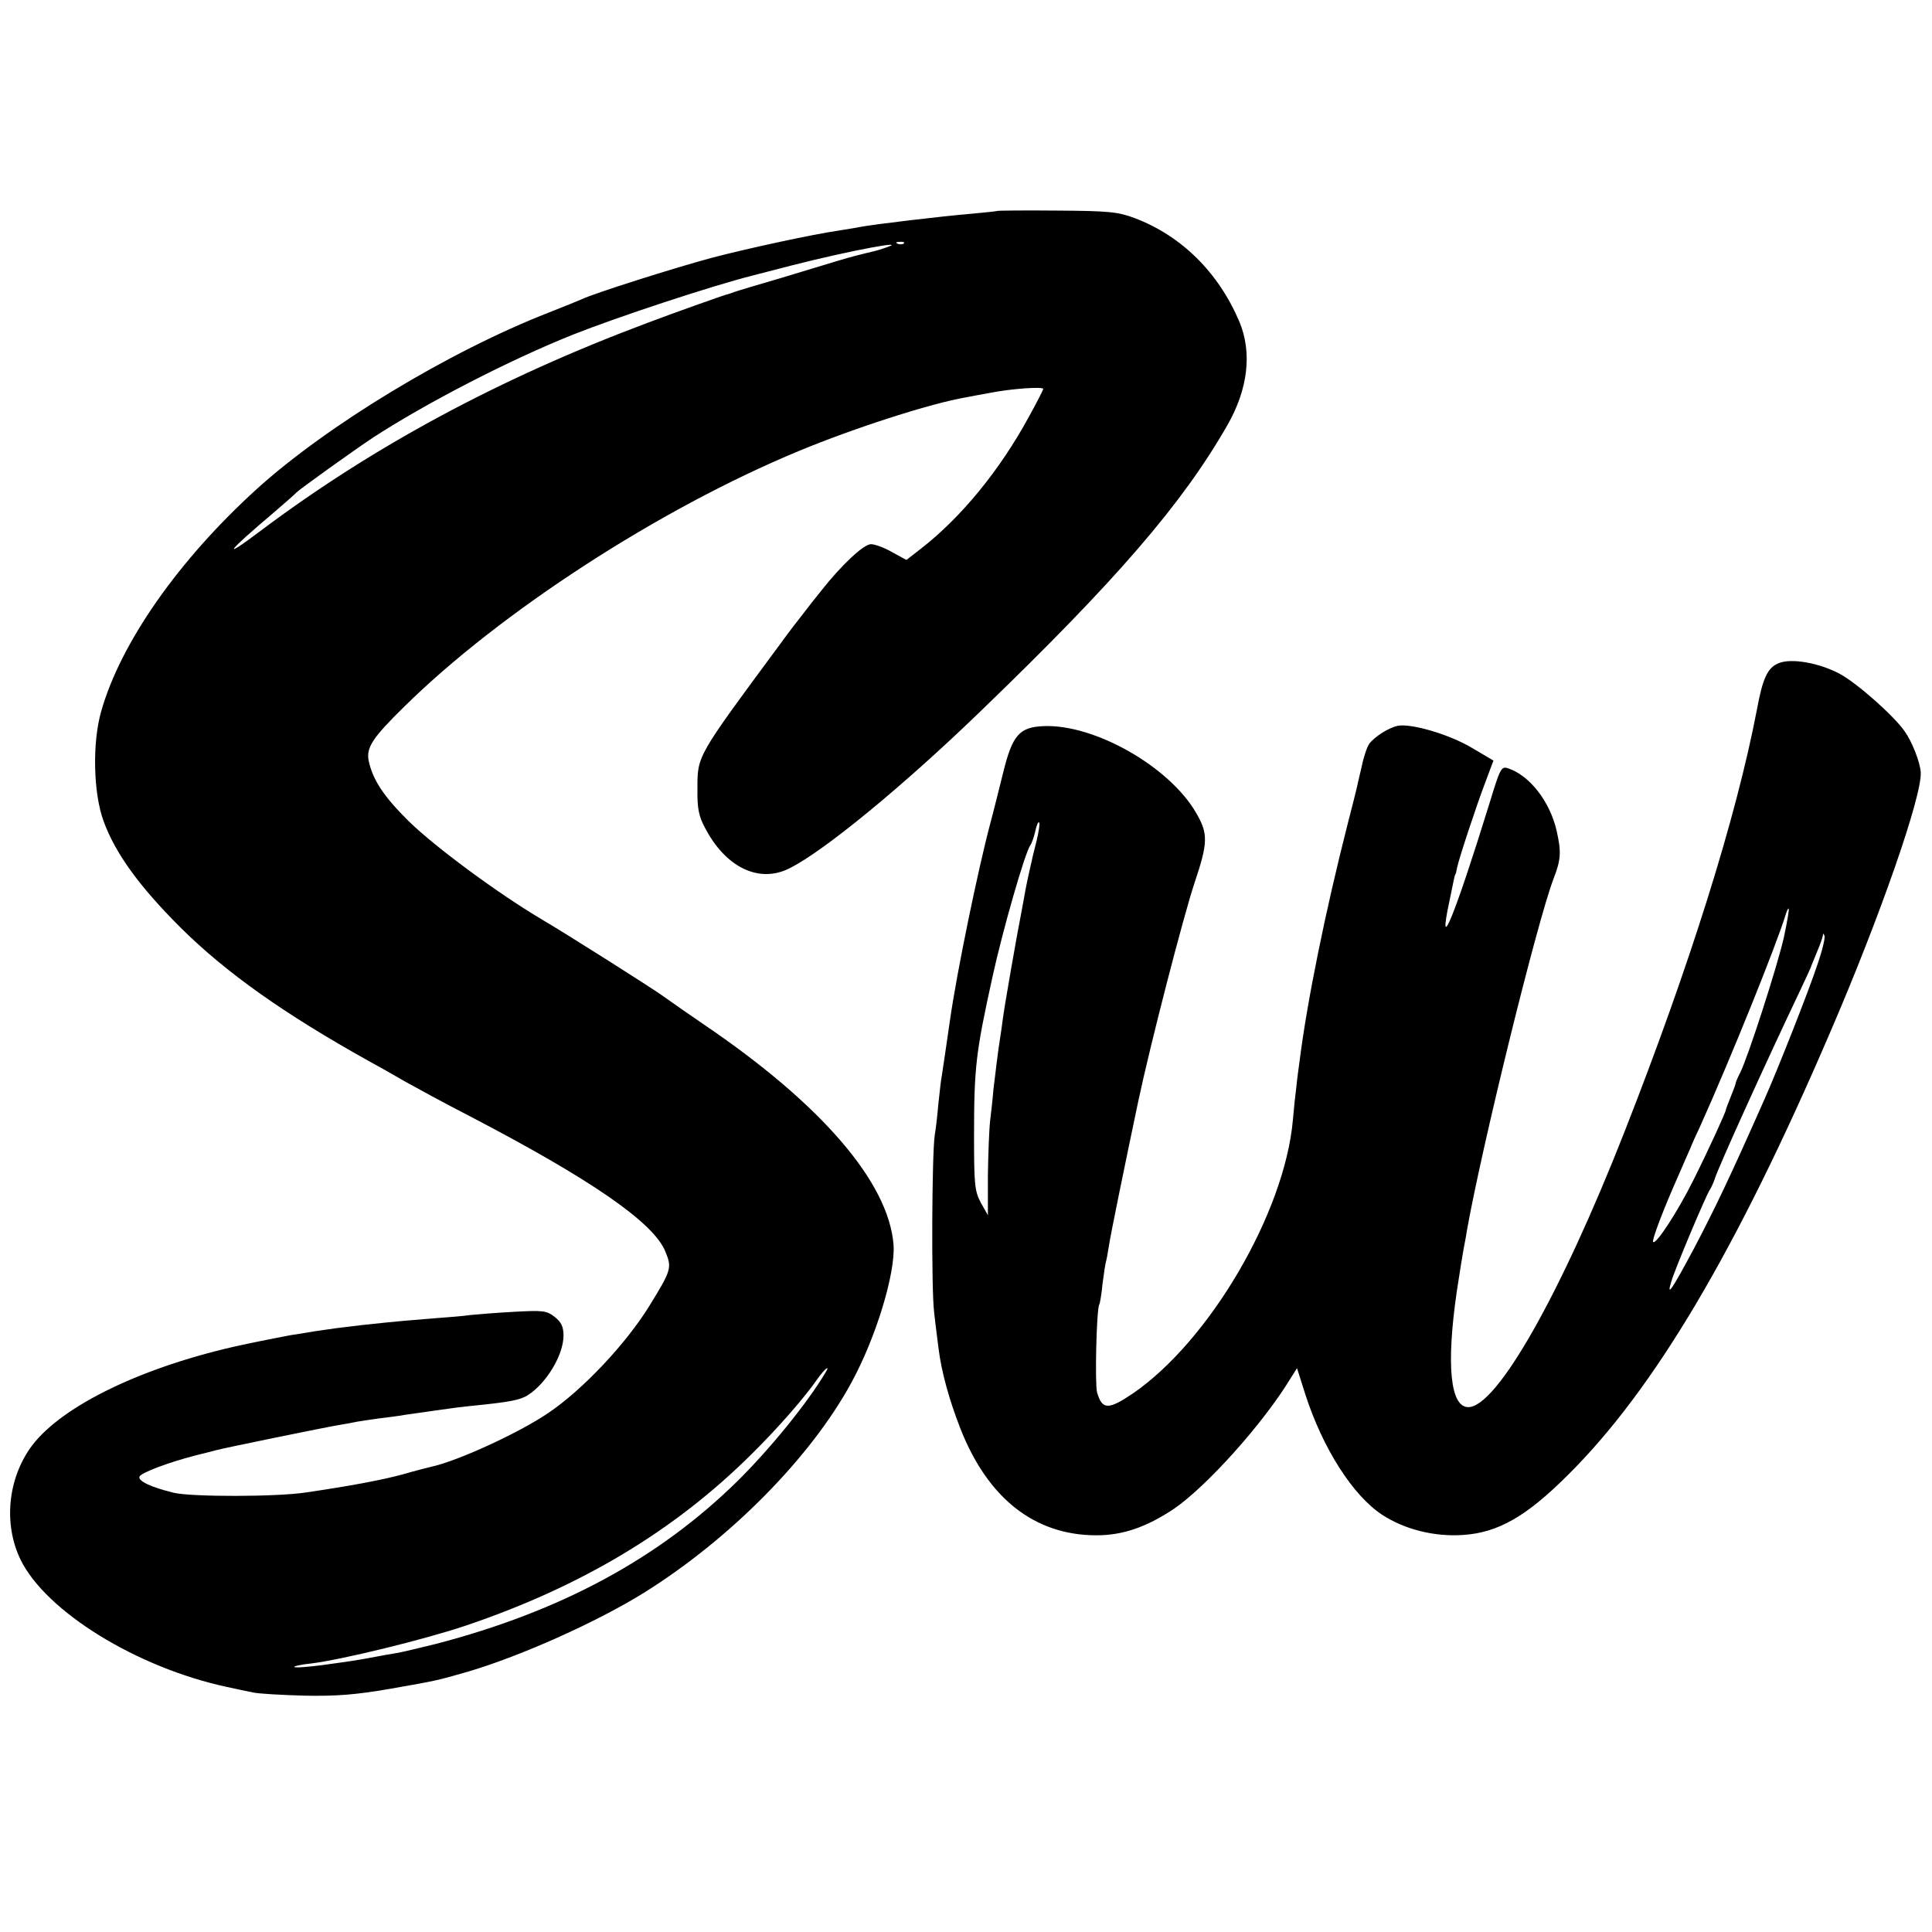
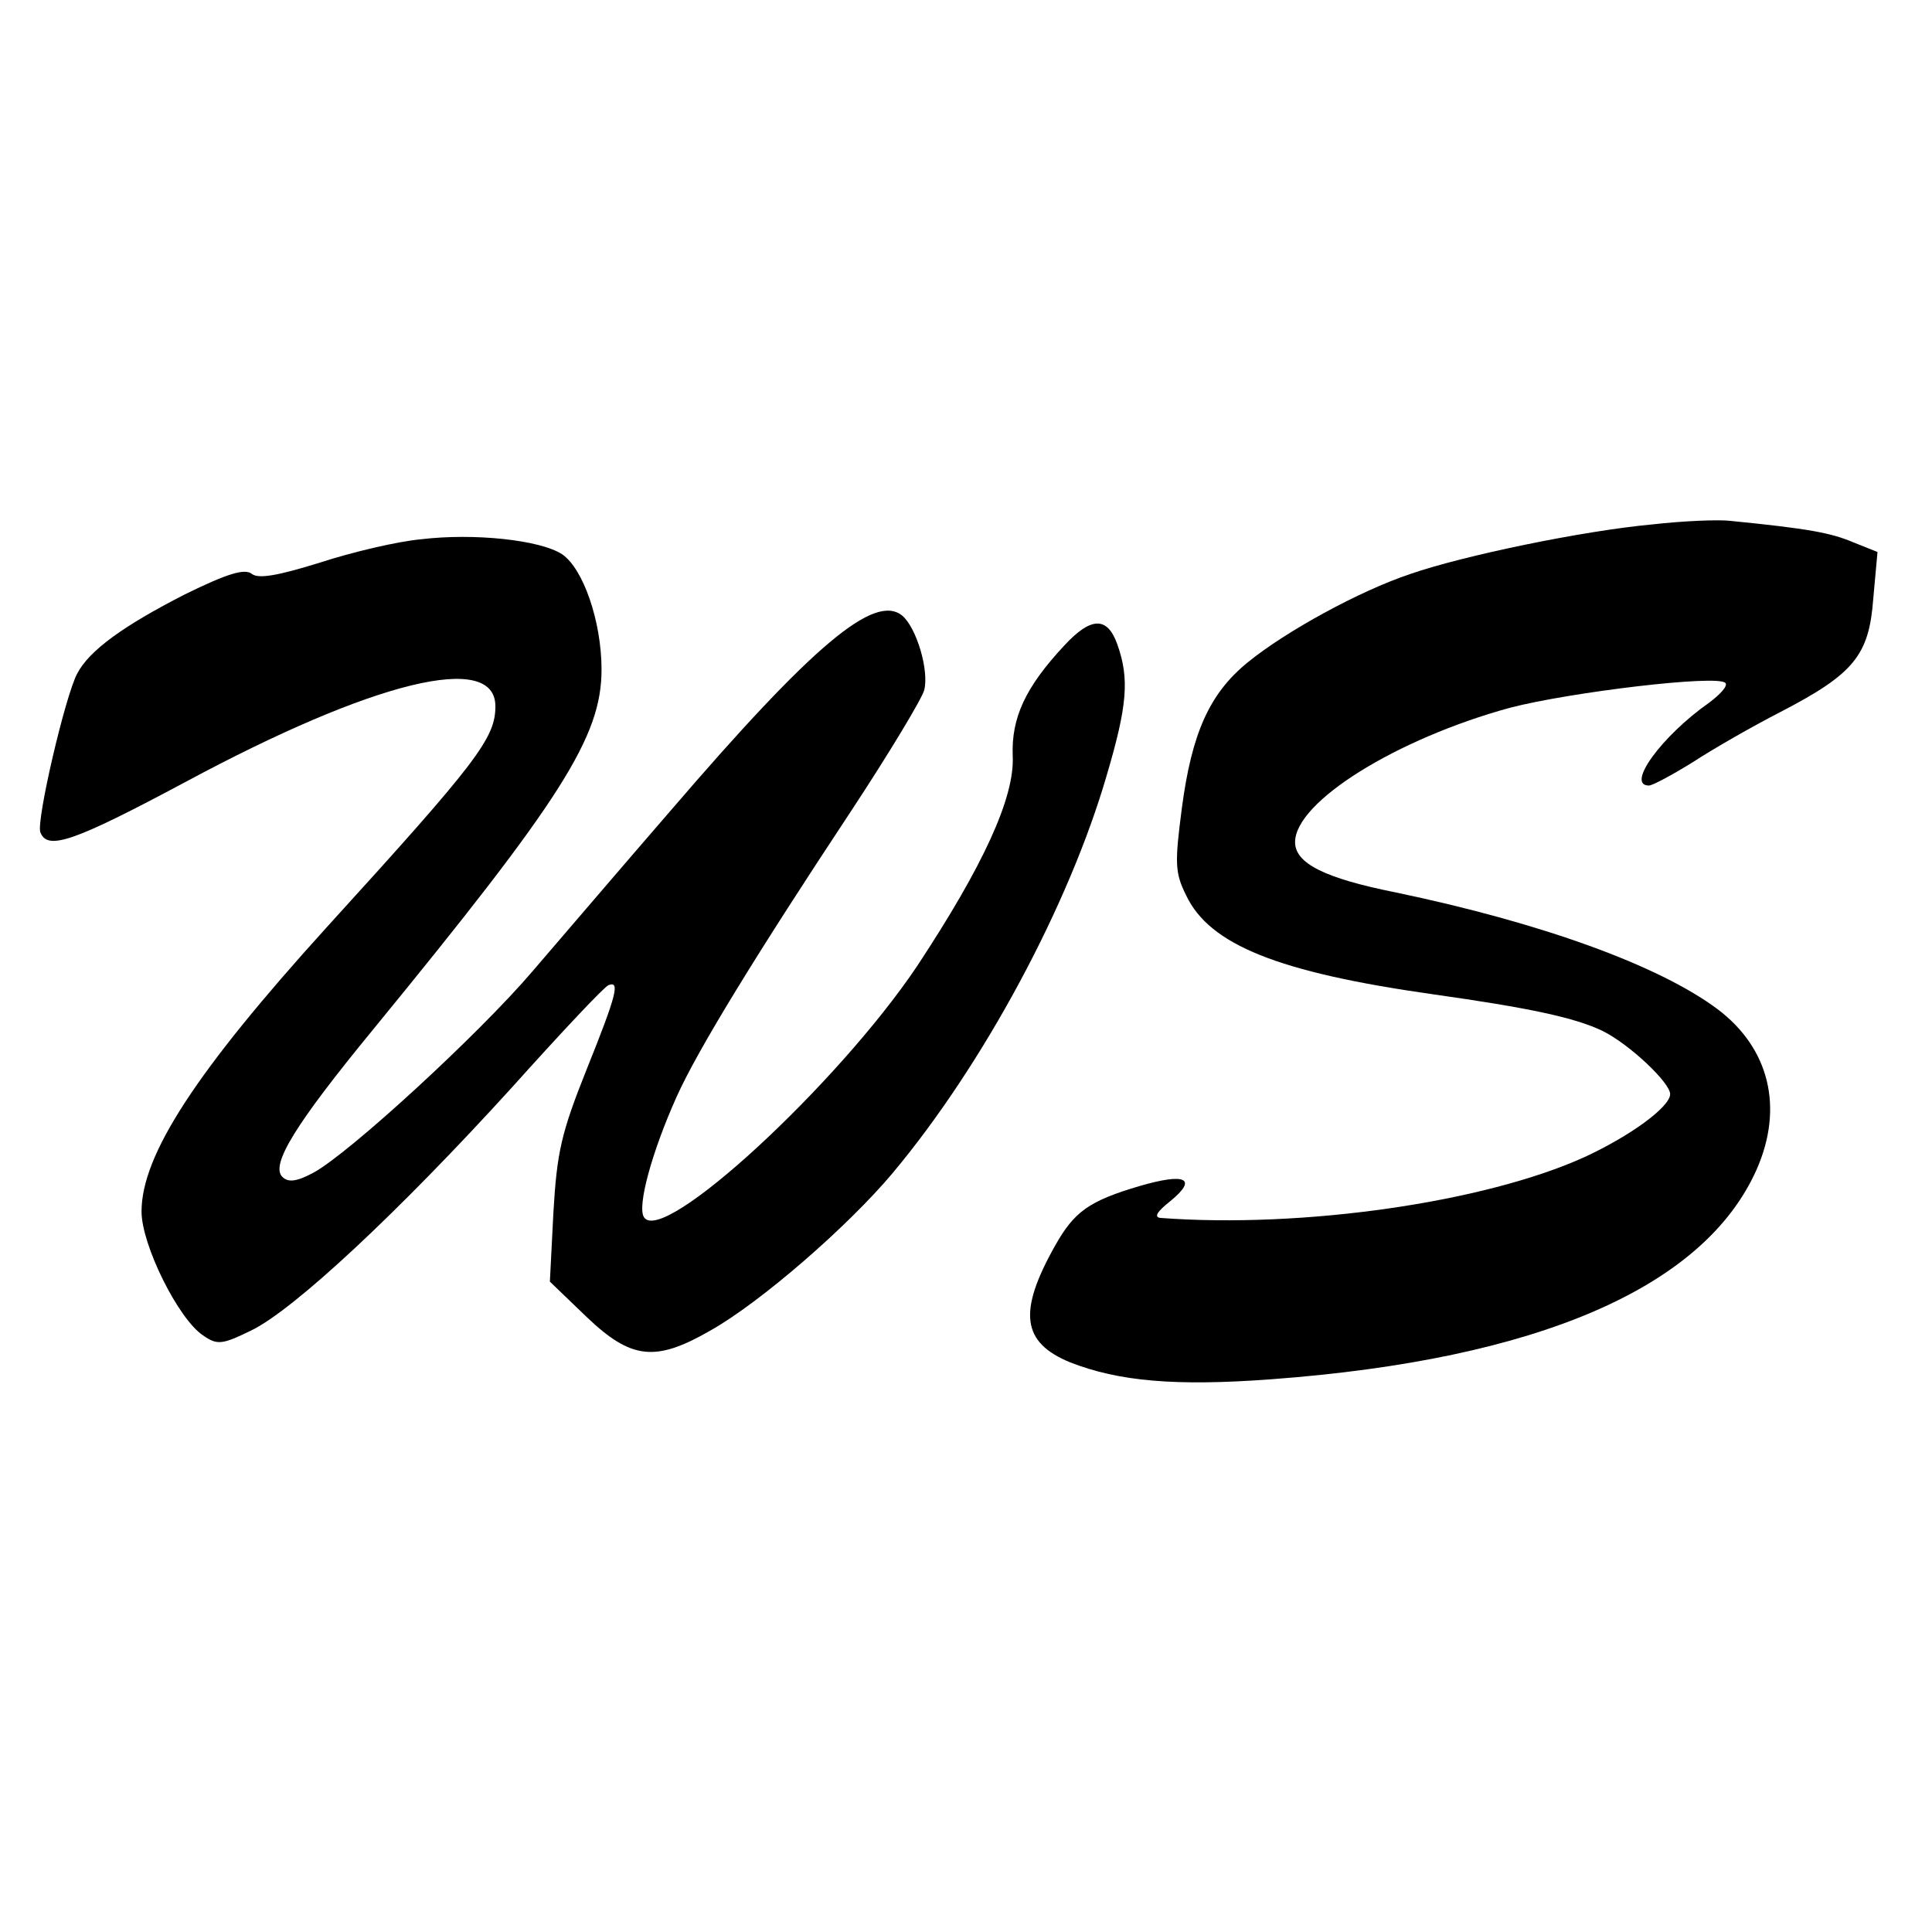
- <svg xmlns="http://www.w3.org/2000/svg" version="1.0" width="600pt" height="600pt" viewBox="0 0 600 600" preserveAspectRatio="xMidYMid meet">
-   <g transform="translate(0,600) scale(0.1,-0.1)" fill="#000000" stroke="none">
-     <path d="M3098 5345 c-2 -1 -39 -5 -83 -9 -86 -7 -304 -33 -345 -41 -13 -3 -42 -7 -65 -11 -82 -12 -277 -54 -392 -84 -116 -31 -369 -111 -408 -130 -11 -5 -56 -23 -99 -40 -311 -121 -692 -352 -910 -550 -242 -220 -422 -477 -482 -690 -28 -99 -24 -255 8 -341 37 -101 112 -203 238 -329 142 -141 323 -269 585 -415 28 -15 79 -44 115 -65 36 -20 126 -69 200 -107 374 -195 569 -329 606 -419 21 -51 20 -57 -49 -169 -72 -117 -206 -260 -314 -333 -91 -62 -281 -149 -363 -167 -8 -2 -49 -12 -90 -24 -67 -18 -164 -36 -300 -56 -92 -14 -354 -14 -410 -1 -70 17 -111 36 -107 50 4 12 92 45 174 66 26 6 55 14 63 16 25 7 343 72 380 78 19 3 46 8 60 11 14 2 44 7 67 10 23 3 59 7 80 11 21 3 65 9 98 14 33 5 87 12 120 15 108 11 140 17 164 32 58 37 111 125 111 185 0 28 -7 42 -27 58 -26 20 -36 21 -128 16 -55 -3 -116 -8 -135 -10 -19 -3 -69 -7 -110 -10 -74 -6 -105 -8 -225 -21 -77 -9 -91 -11 -145 -19 -25 -4 -58 -10 -75 -12 -16 -3 -84 -16 -150 -30 -307 -66 -561 -188 -656 -314 -75 -101 -89 -243 -35 -354 79 -161 361 -335 641 -395 28 -6 64 -14 80 -17 17 -4 89 -8 160 -10 101 -2 160 3 265 21 148 26 144 25 245 54 165 49 399 154 544 244 268 167 519 421 645 653 77 141 137 340 131 428 -15 194 -224 437 -590 685 -44 30 -100 69 -125 87 -36 26 -298 192 -378 239 -138 82 -331 225 -412 304 -77 76 -112 128 -125 188 -8 41 11 71 110 168 298 294 793 615 1225 794 173 72 413 149 520 167 14 3 48 9 75 14 66 13 165 20 165 12 -1 -4 -20 -42 -44 -85 -90 -166 -210 -313 -336 -411 l-45 -35 -44 24 c-24 14 -54 25 -66 25 -23 0 -92 -65 -155 -145 -18 -22 -42 -53 -55 -70 -13 -16 -46 -59 -72 -95 -261 -353 -257 -346 -257 -450 -1 -59 4 -85 23 -120 64 -124 169 -175 264 -126 106 53 352 255 591 486 423 408 627 644 768 890 64 112 77 225 37 321 -65 153 -180 267 -326 322 -51 19 -79 22 -240 23 -100 1 -184 0 -185 -1z m-291 -101 c-3 -3 -12 -4 -19 -1 -8 3 -5 6 6 6 11 1 17 -2 13 -5z m-62 -15 c-16 -6 -41 -12 -55 -15 -13 -3 -52 -13 -85 -23 -33 -10 -116 -35 -185 -56 -69 -20 -132 -39 -140 -42 -8 -3 -19 -7 -25 -8 -13 -4 -161 -56 -245 -88 -457 -171 -851 -383 -1200 -645 -126 -95 -107 -68 40 56 36 31 67 58 70 62 8 9 178 131 240 172 165 107 420 239 620 319 139 55 429 151 560 184 58 15 112 29 120 31 180 46 379 83 285 53z m-181 -3491 c-57 -96 -173 -238 -273 -337 -245 -241 -549 -405 -936 -506 -49 -12 -106 -26 -125 -29 -19 -3 -47 -8 -62 -11 -63 -12 -87 -15 -166 -26 -46 -6 -85 -9 -88 -6 -3 2 21 8 53 11 96 12 350 74 478 117 359 121 650 295 890 534 82 81 163 174 204 233 21 30 41 46 25 20z" />
-     <path d="M5523 3940 c-34 -14 -49 -47 -67 -145 -64 -334 -208 -793 -411 -1310 -199 -507 -397 -855 -485 -855 -56 0 -69 130 -36 358 10 65 18 116 22 137 2 11 7 34 9 50 45 256 218 961 270 1097 23 59 24 83 9 149 -21 91 -85 172 -151 193 -21 7 -24 0 -58 -111 -107 -346 -162 -481 -124 -303 6 29 12 59 14 68 2 9 4 17 5 17 1 0 3 9 5 20 6 29 59 190 88 266 l25 67 -66 39 c-70 42 -189 77 -231 69 -28 -6 -71 -33 -88 -55 -7 -9 -18 -41 -24 -71 -7 -30 -14 -59 -15 -65 -1 -5 -14 -57 -29 -115 -68 -267 -125 -545 -149 -735 -3 -22 -8 -58 -10 -80 -3 -22 -8 -69 -11 -105 -26 -287 -259 -684 -496 -847 -77 -52 -96 -52 -112 3 -7 26 -2 258 7 273 2 3 7 32 10 64 4 32 9 64 11 70 2 7 6 29 9 49 5 34 53 268 91 448 37 175 140 574 175 679 42 125 42 152 5 216 -83 144 -315 276 -473 270 -77 -3 -98 -28 -127 -146 -13 -52 -30 -121 -39 -154 -38 -142 -105 -466 -126 -615 -12 -83 -20 -138 -25 -170 -3 -14 -7 -54 -11 -90 -3 -36 -8 -78 -11 -95 -9 -57 -11 -480 -2 -550 4 -38 11 -90 14 -115 9 -71 33 -158 67 -245 85 -218 231 -333 423 -333 82 0 154 25 239 81 103 70 279 266 365 408 l19 30 26 -82 c54 -167 147 -313 238 -373 70 -46 163 -69 251 -63 109 7 197 57 327 187 267 265 522 695 812 1370 156 361 288 740 283 812 -2 31 -27 95 -50 127 -34 49 -150 151 -201 178 -65 35 -153 50 -191 33z m-2304 -552 c-7 -29 -14 -55 -14 -58 -1 -3 -4 -18 -8 -35 -4 -16 -9 -42 -12 -57 -3 -16 -7 -40 -10 -55 -19 -97 -55 -305 -60 -343 -3 -25 -8 -56 -10 -70 -6 -37 -13 -98 -20 -155 -2 -27 -7 -70 -10 -95 -3 -25 -6 -101 -7 -170 l0 -124 -22 39 c-19 36 -21 56 -21 205 0 214 5 259 57 495 30 139 102 391 118 410 4 6 11 25 15 43 4 18 9 31 12 28 3 -3 -1 -29 -8 -58z m2321 -299 c-20 -89 -112 -374 -136 -421 -8 -15 -14 -30 -14 -33 0 -3 -7 -21 -15 -41 -8 -20 -15 -38 -15 -40 0 -7 -53 -123 -101 -219 -49 -98 -116 -201 -125 -192 -5 5 34 107 81 212 14 33 30 69 35 80 4 11 17 40 29 65 96 213 240 571 266 658 4 13 8 22 10 20 2 -2 -5 -42 -15 -89z m104 -85 c-25 -77 -126 -333 -167 -424 -104 -235 -150 -331 -215 -455 -70 -131 -87 -156 -72 -106 10 36 109 271 120 286 4 6 11 21 15 33 9 32 162 369 266 587 18 39 34 72 34 75 1 3 9 22 18 44 9 21 17 44 18 50 0 8 2 8 5 0 3 -6 -7 -47 -22 -90z" />
+ <svg xmlns="http://www.w3.org/2000/svg" version="1.0" width="273pt" height="273pt" viewBox="0 0 273 273" preserveAspectRatio="xMidYMid meet">
+   <g transform="translate(0,273) scale(0.1,-0.1)" fill="#000000" stroke="none">
+     <path d="M2335 1989 c-98 -9 -267 -44 -342 -70 -72 -24 -176 -81 -230 -125 -54 -44 -79 -100 -93 -206 -10 -77 -10 -91 6 -123 33 -70 130 -109 349 -140 135 -19 201 -33 240 -52 38 -19 95 -73 95 -89 0 -18 -56 -59 -121 -89 -141 -64 -398 -101 -599 -86 -10 1 -5 9 14 24 39 32 21 40 -44 21 -71 -21 -92 -36 -119 -84 -53 -94 -47 -137 21 -165 69 -27 149 -34 284 -24 378 28 612 130 686 296 39 88 18 172 -55 227 -83 62 -249 122 -455 165 -100 20 -142 41 -142 71 0 57 143 146 304 190 85 22 293 47 304 35 4 -4 -7 -16 -23 -28 -67 -47 -118 -117 -85 -117 5 0 33 15 62 33 29 19 85 51 124 71 104 54 125 80 131 160 l6 66 -35 14 c-31 13 -62 19 -173 30 -16 2 -66 0 -110 -5z" />
+     <path d="M595 1968 c-33 -3 -97 -18 -143 -33 -61 -19 -87 -23 -96 -16 -10 8 -34 1 -95 -29 -86 -44 -135 -79 -152 -112 -17 -32 -58 -208 -52 -224 10 -26 46 -14 205 71 266 143 438 185 438 107 0 -45 -25 -78 -239 -313 -184 -203 -261 -321 -261 -401 0 -47 52 -152 87 -175 20 -14 27 -13 68 7 60 29 208 167 368 343 70 78 132 144 137 145 16 6 12 -12 -31 -119 -36 -90 -42 -117 -47 -202 l-5 -98 52 -50 c63 -60 97 -64 175 -19 71 40 194 147 257 222 129 154 250 380 303 563 29 98 32 136 15 184 -14 40 -37 40 -75 -1 -55 -59 -75 -102 -73 -156 3 -59 -42 -156 -135 -297 -112 -167 -360 -396 -386 -355 -10 15 11 92 46 170 30 67 115 205 246 403 54 82 101 160 104 172 7 28 -11 88 -31 105 -39 32 -126 -41 -327 -275 -71 -82 -159 -185 -196 -228 -76 -89 -259 -257 -309 -284 -24 -13 -36 -14 -44 -6 -17 17 18 74 128 208 267 326 323 414 323 509 0 68 -26 143 -56 163 -31 20 -124 30 -199 21z" />
  </g>
</svg>
